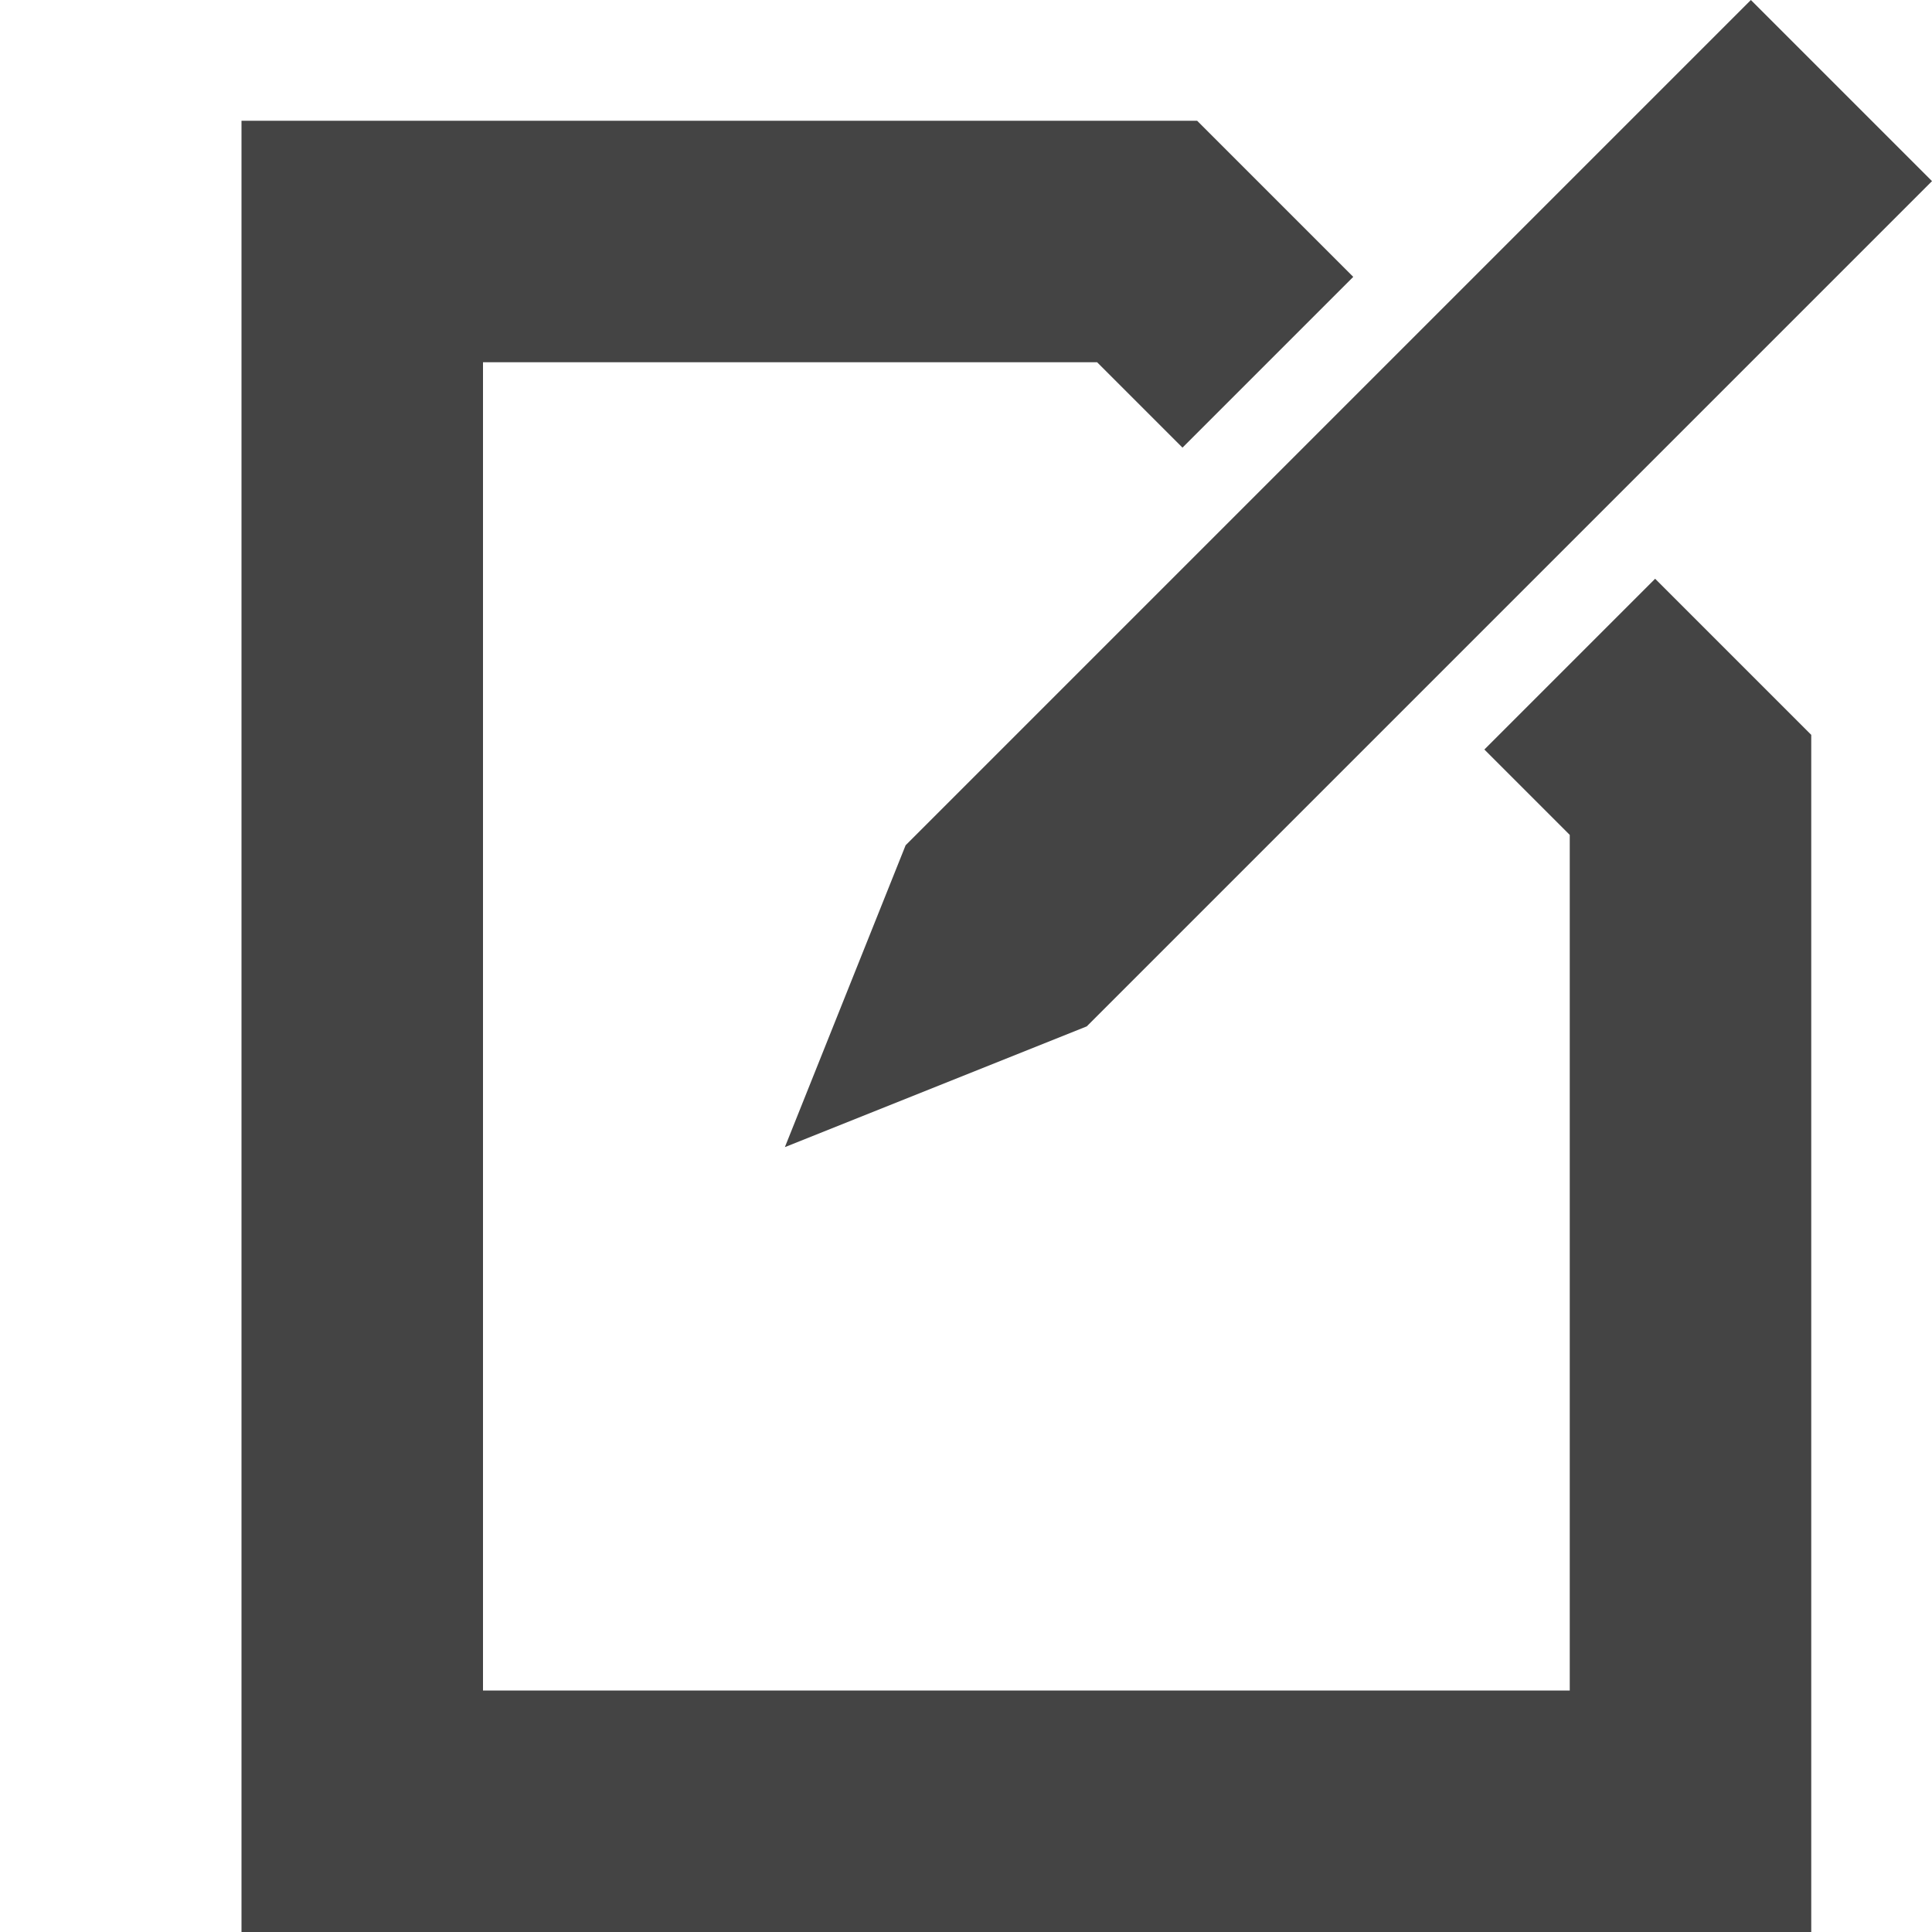
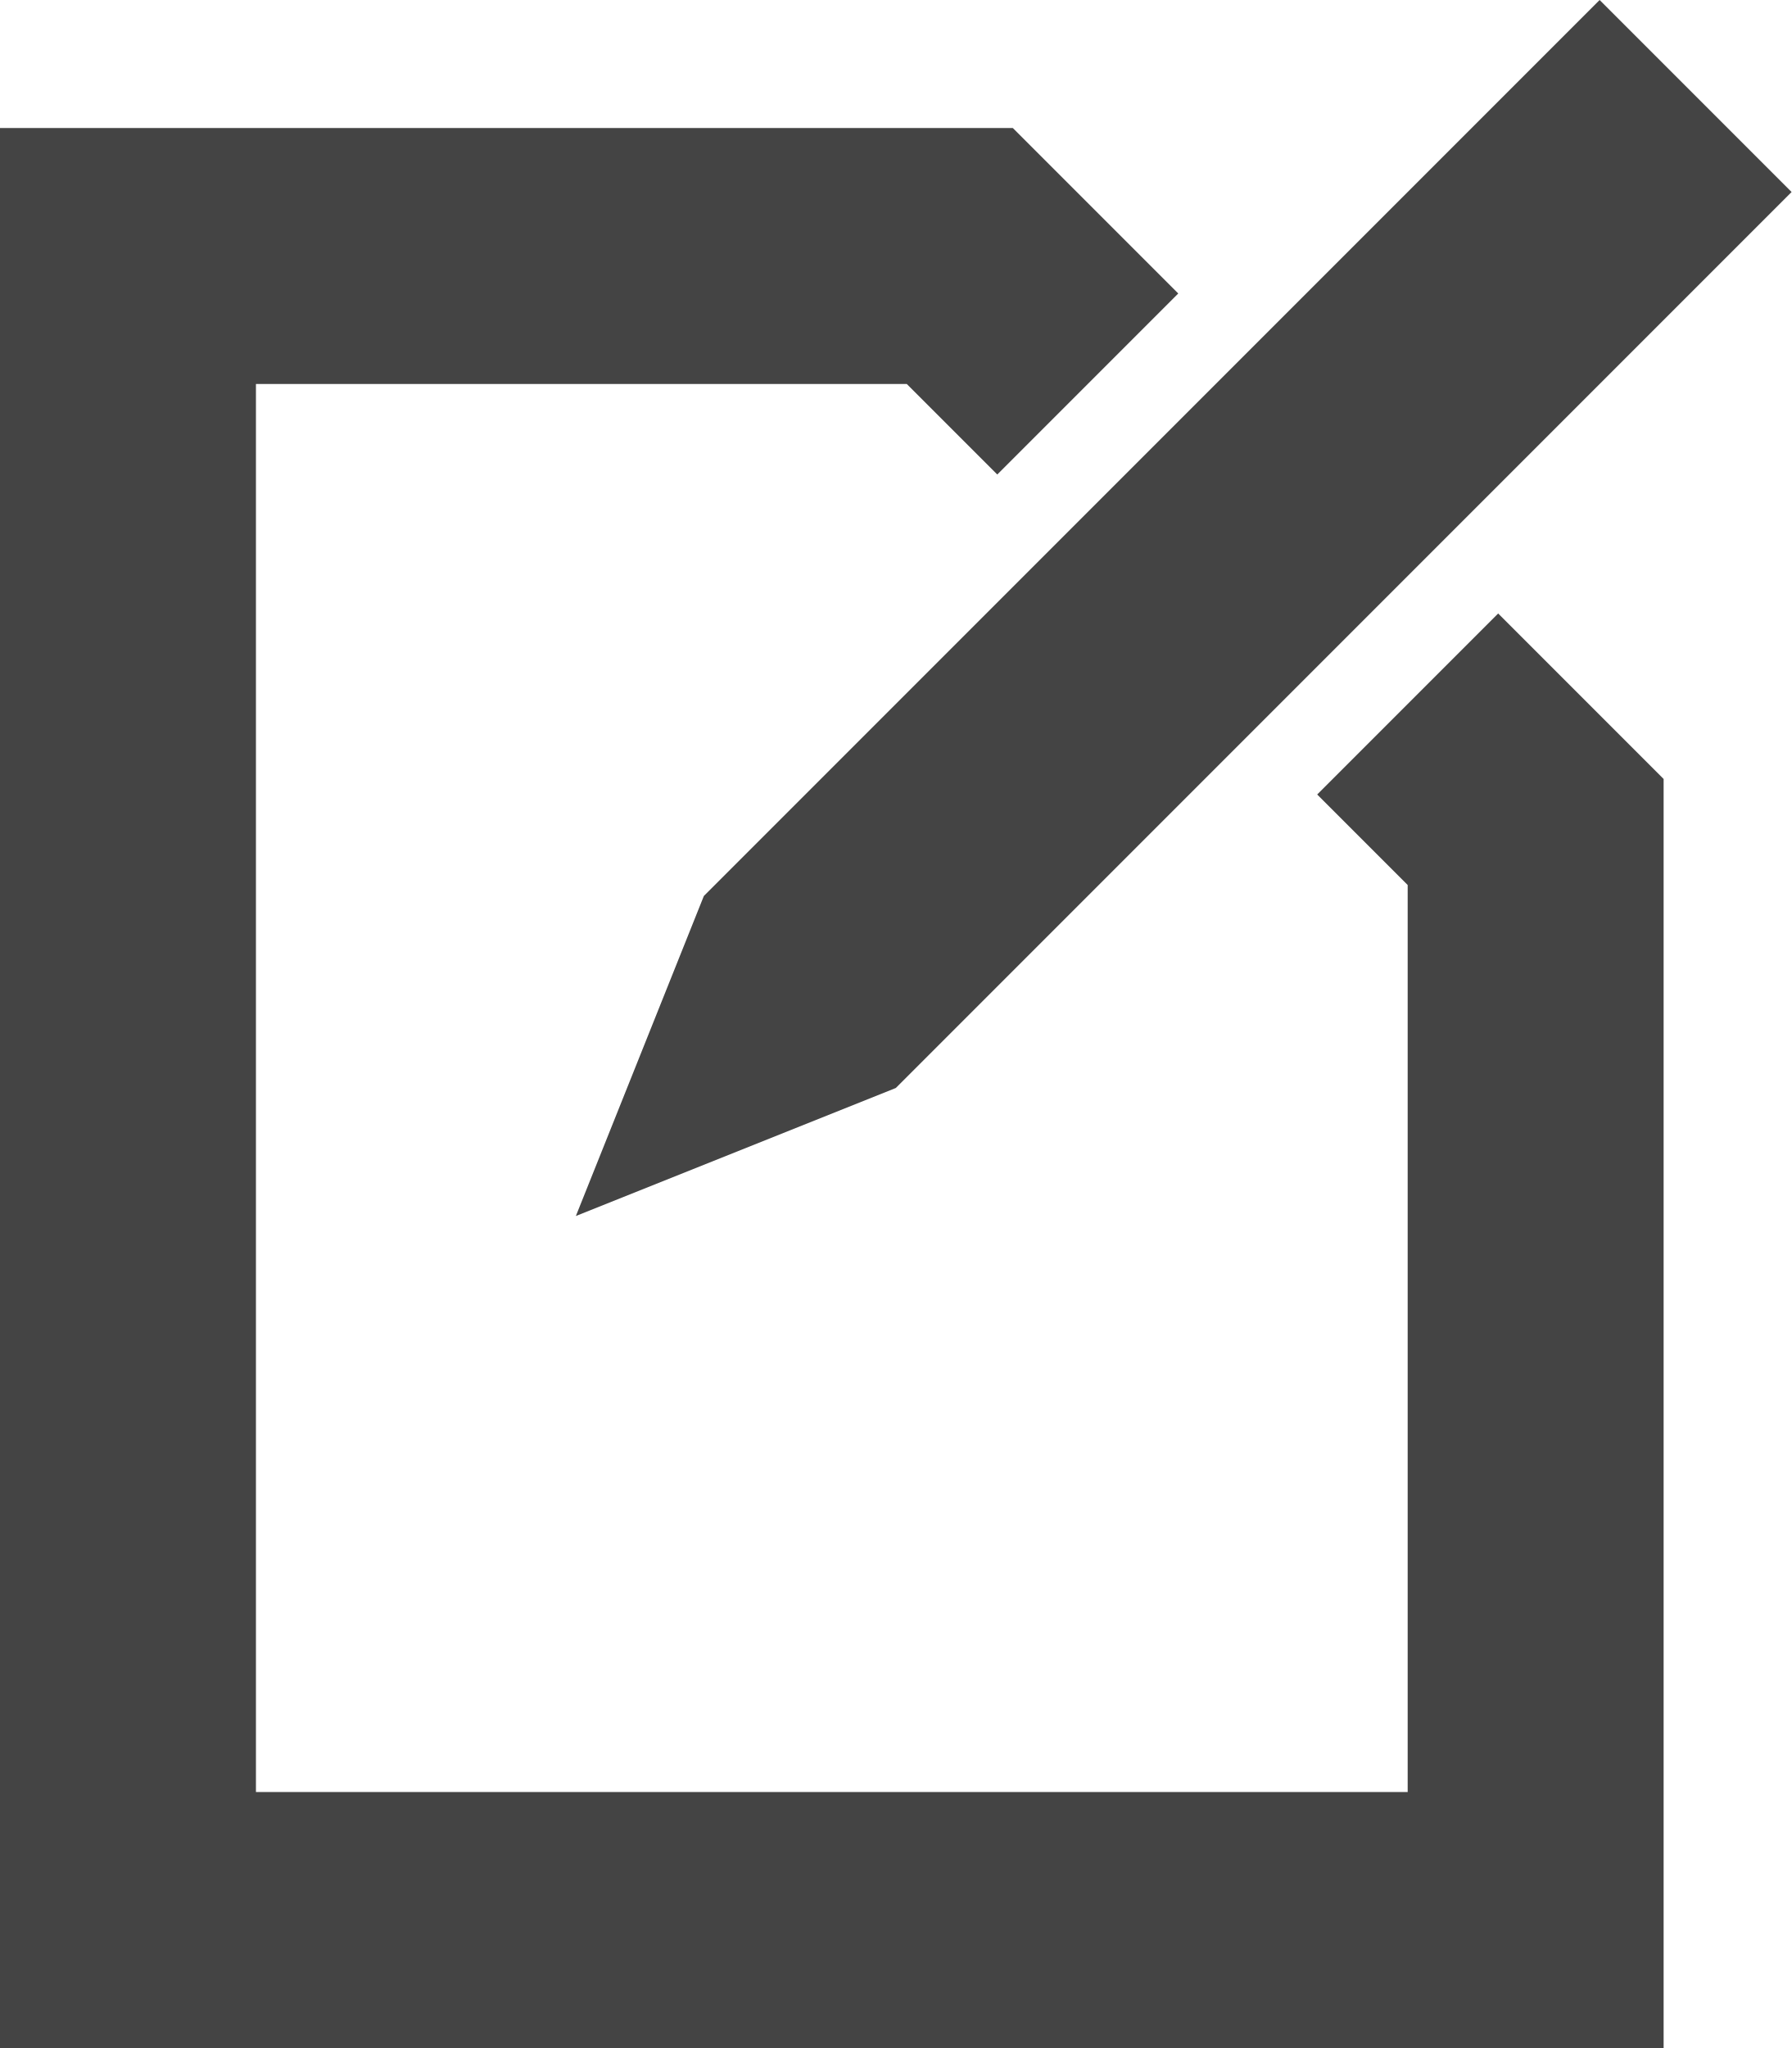
- <svg xmlns="http://www.w3.org/2000/svg" viewBox="0 0 32 32" fill="none">
+ <svg xmlns="http://www.w3.org/2000/svg" viewBox="4 0 28 32" fill="none">
  <path stroke="#000b" stroke-width="4" d="M26 11l2 2v17H6V4h13l2 2" />
  <path fill="#000b" d="M15 14L29 0l3 3-14 14-5 2z" />
</svg>
